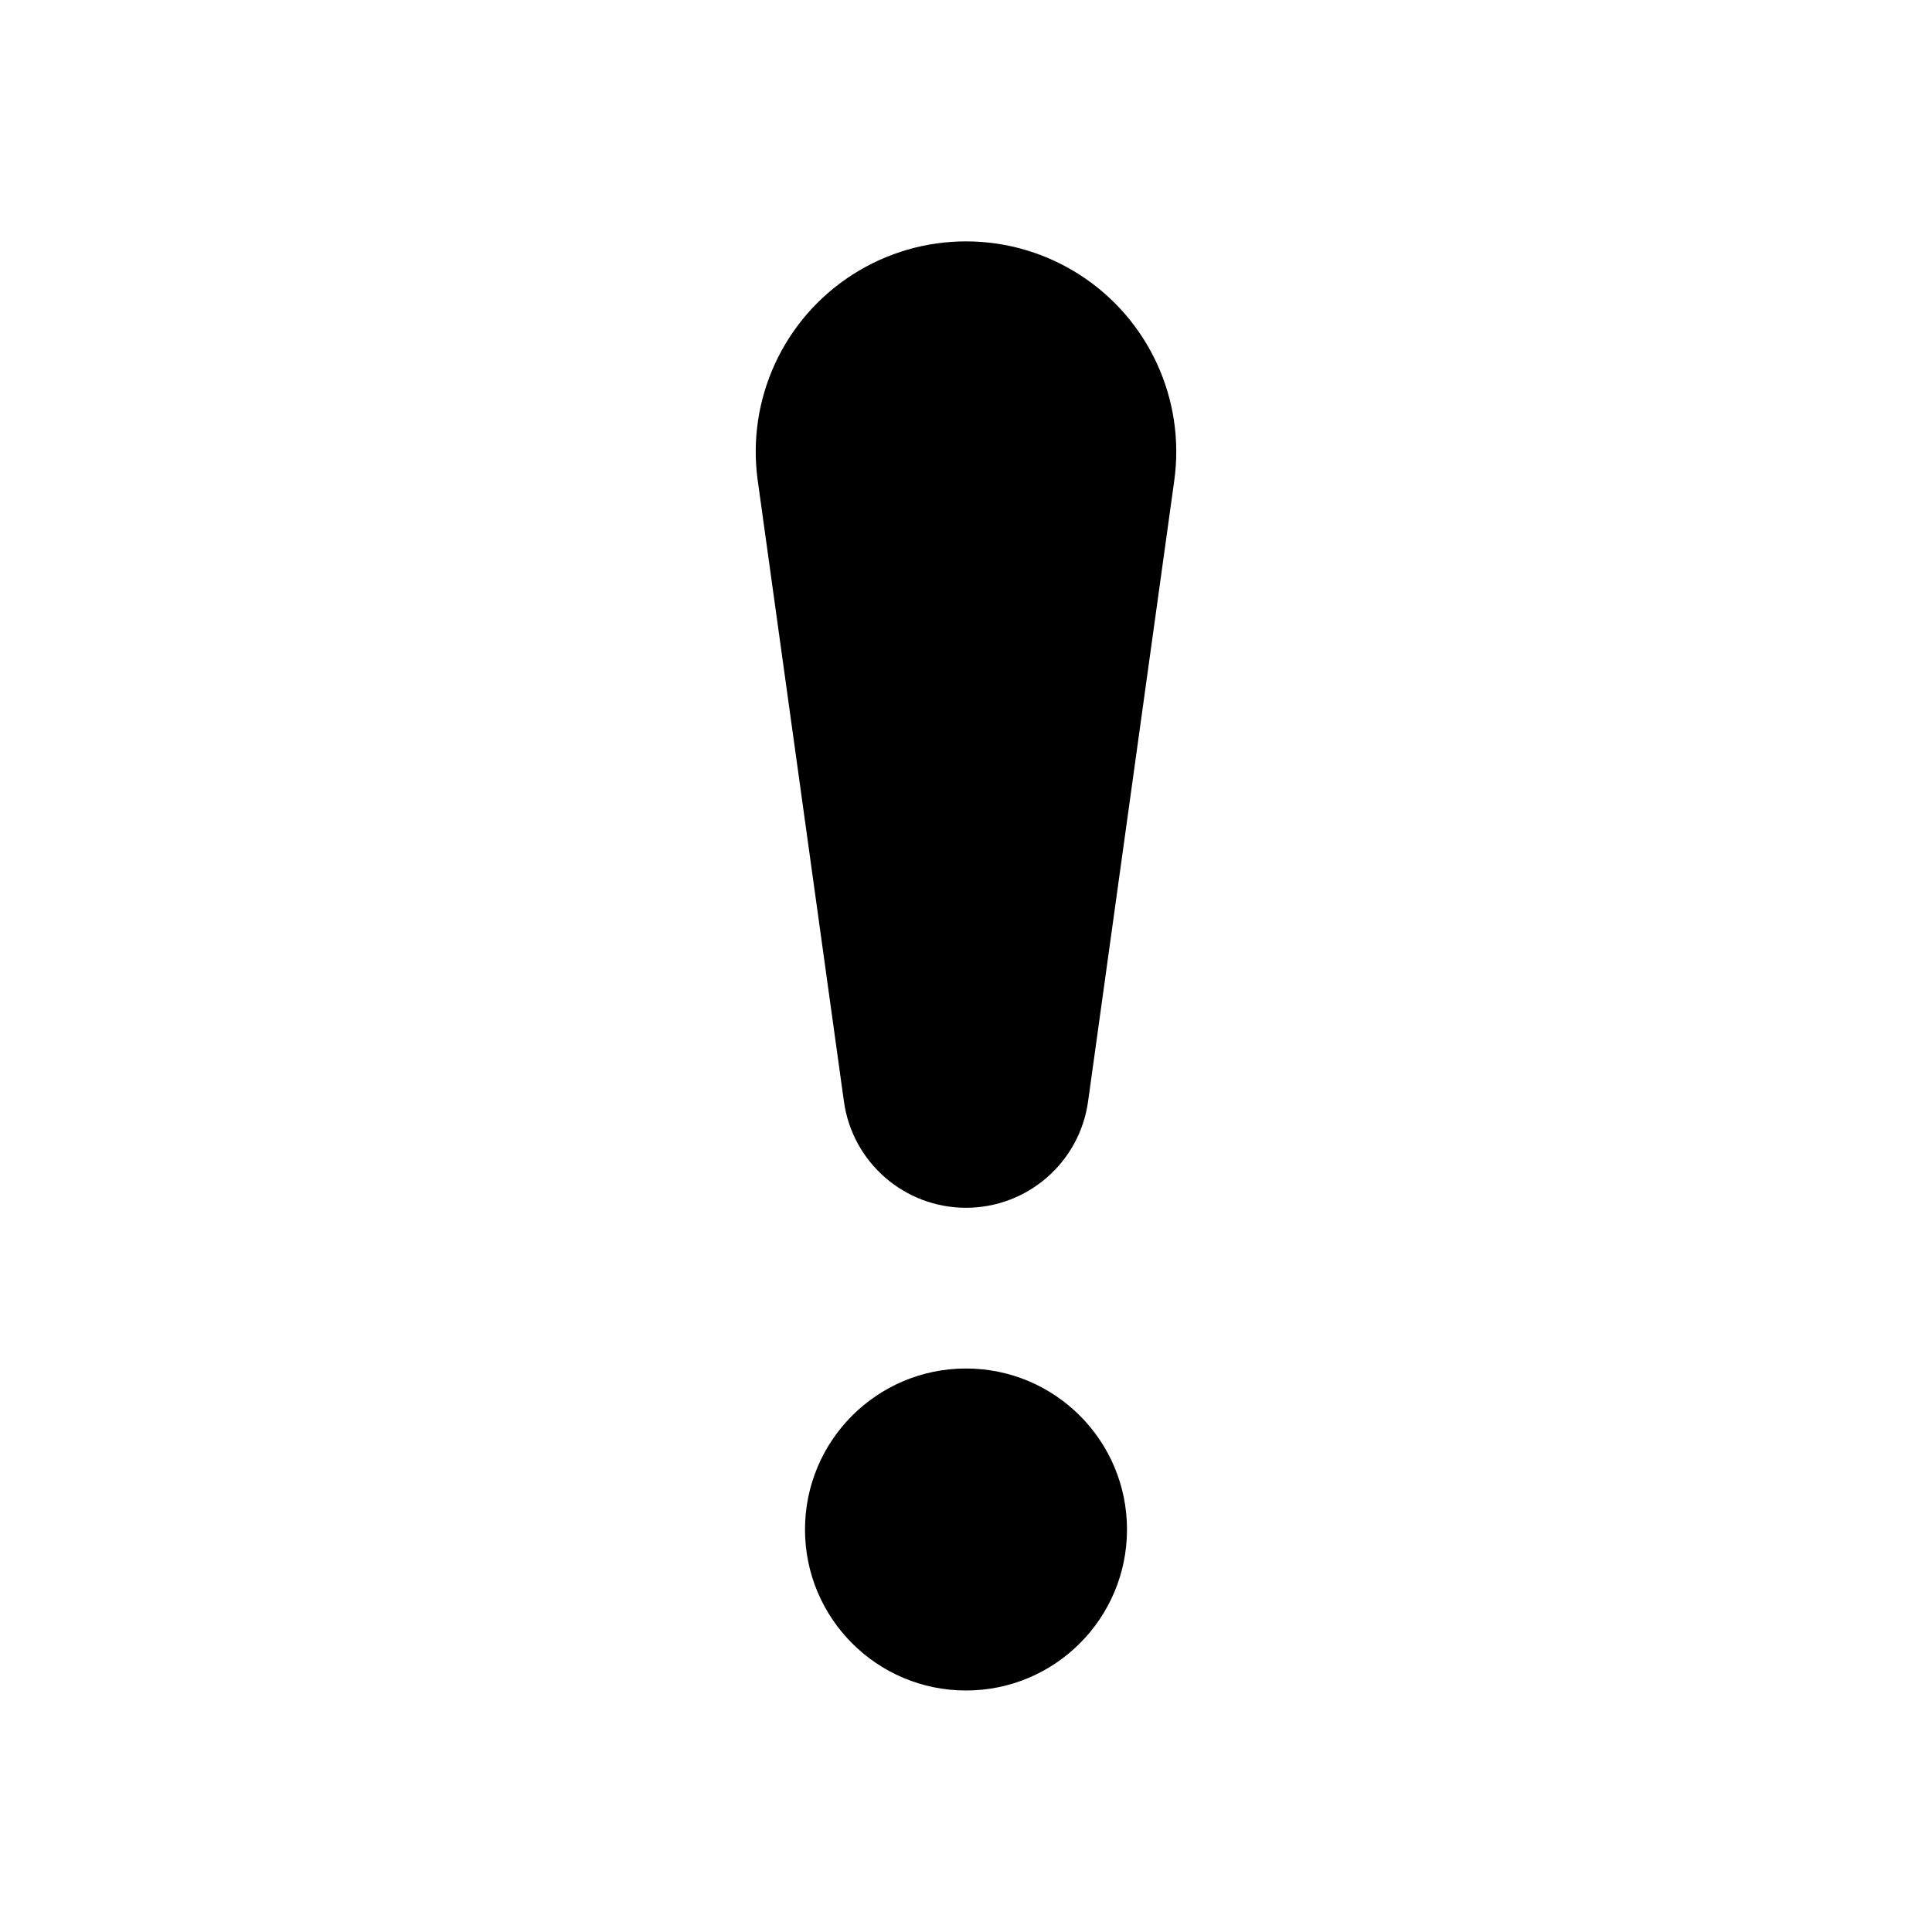
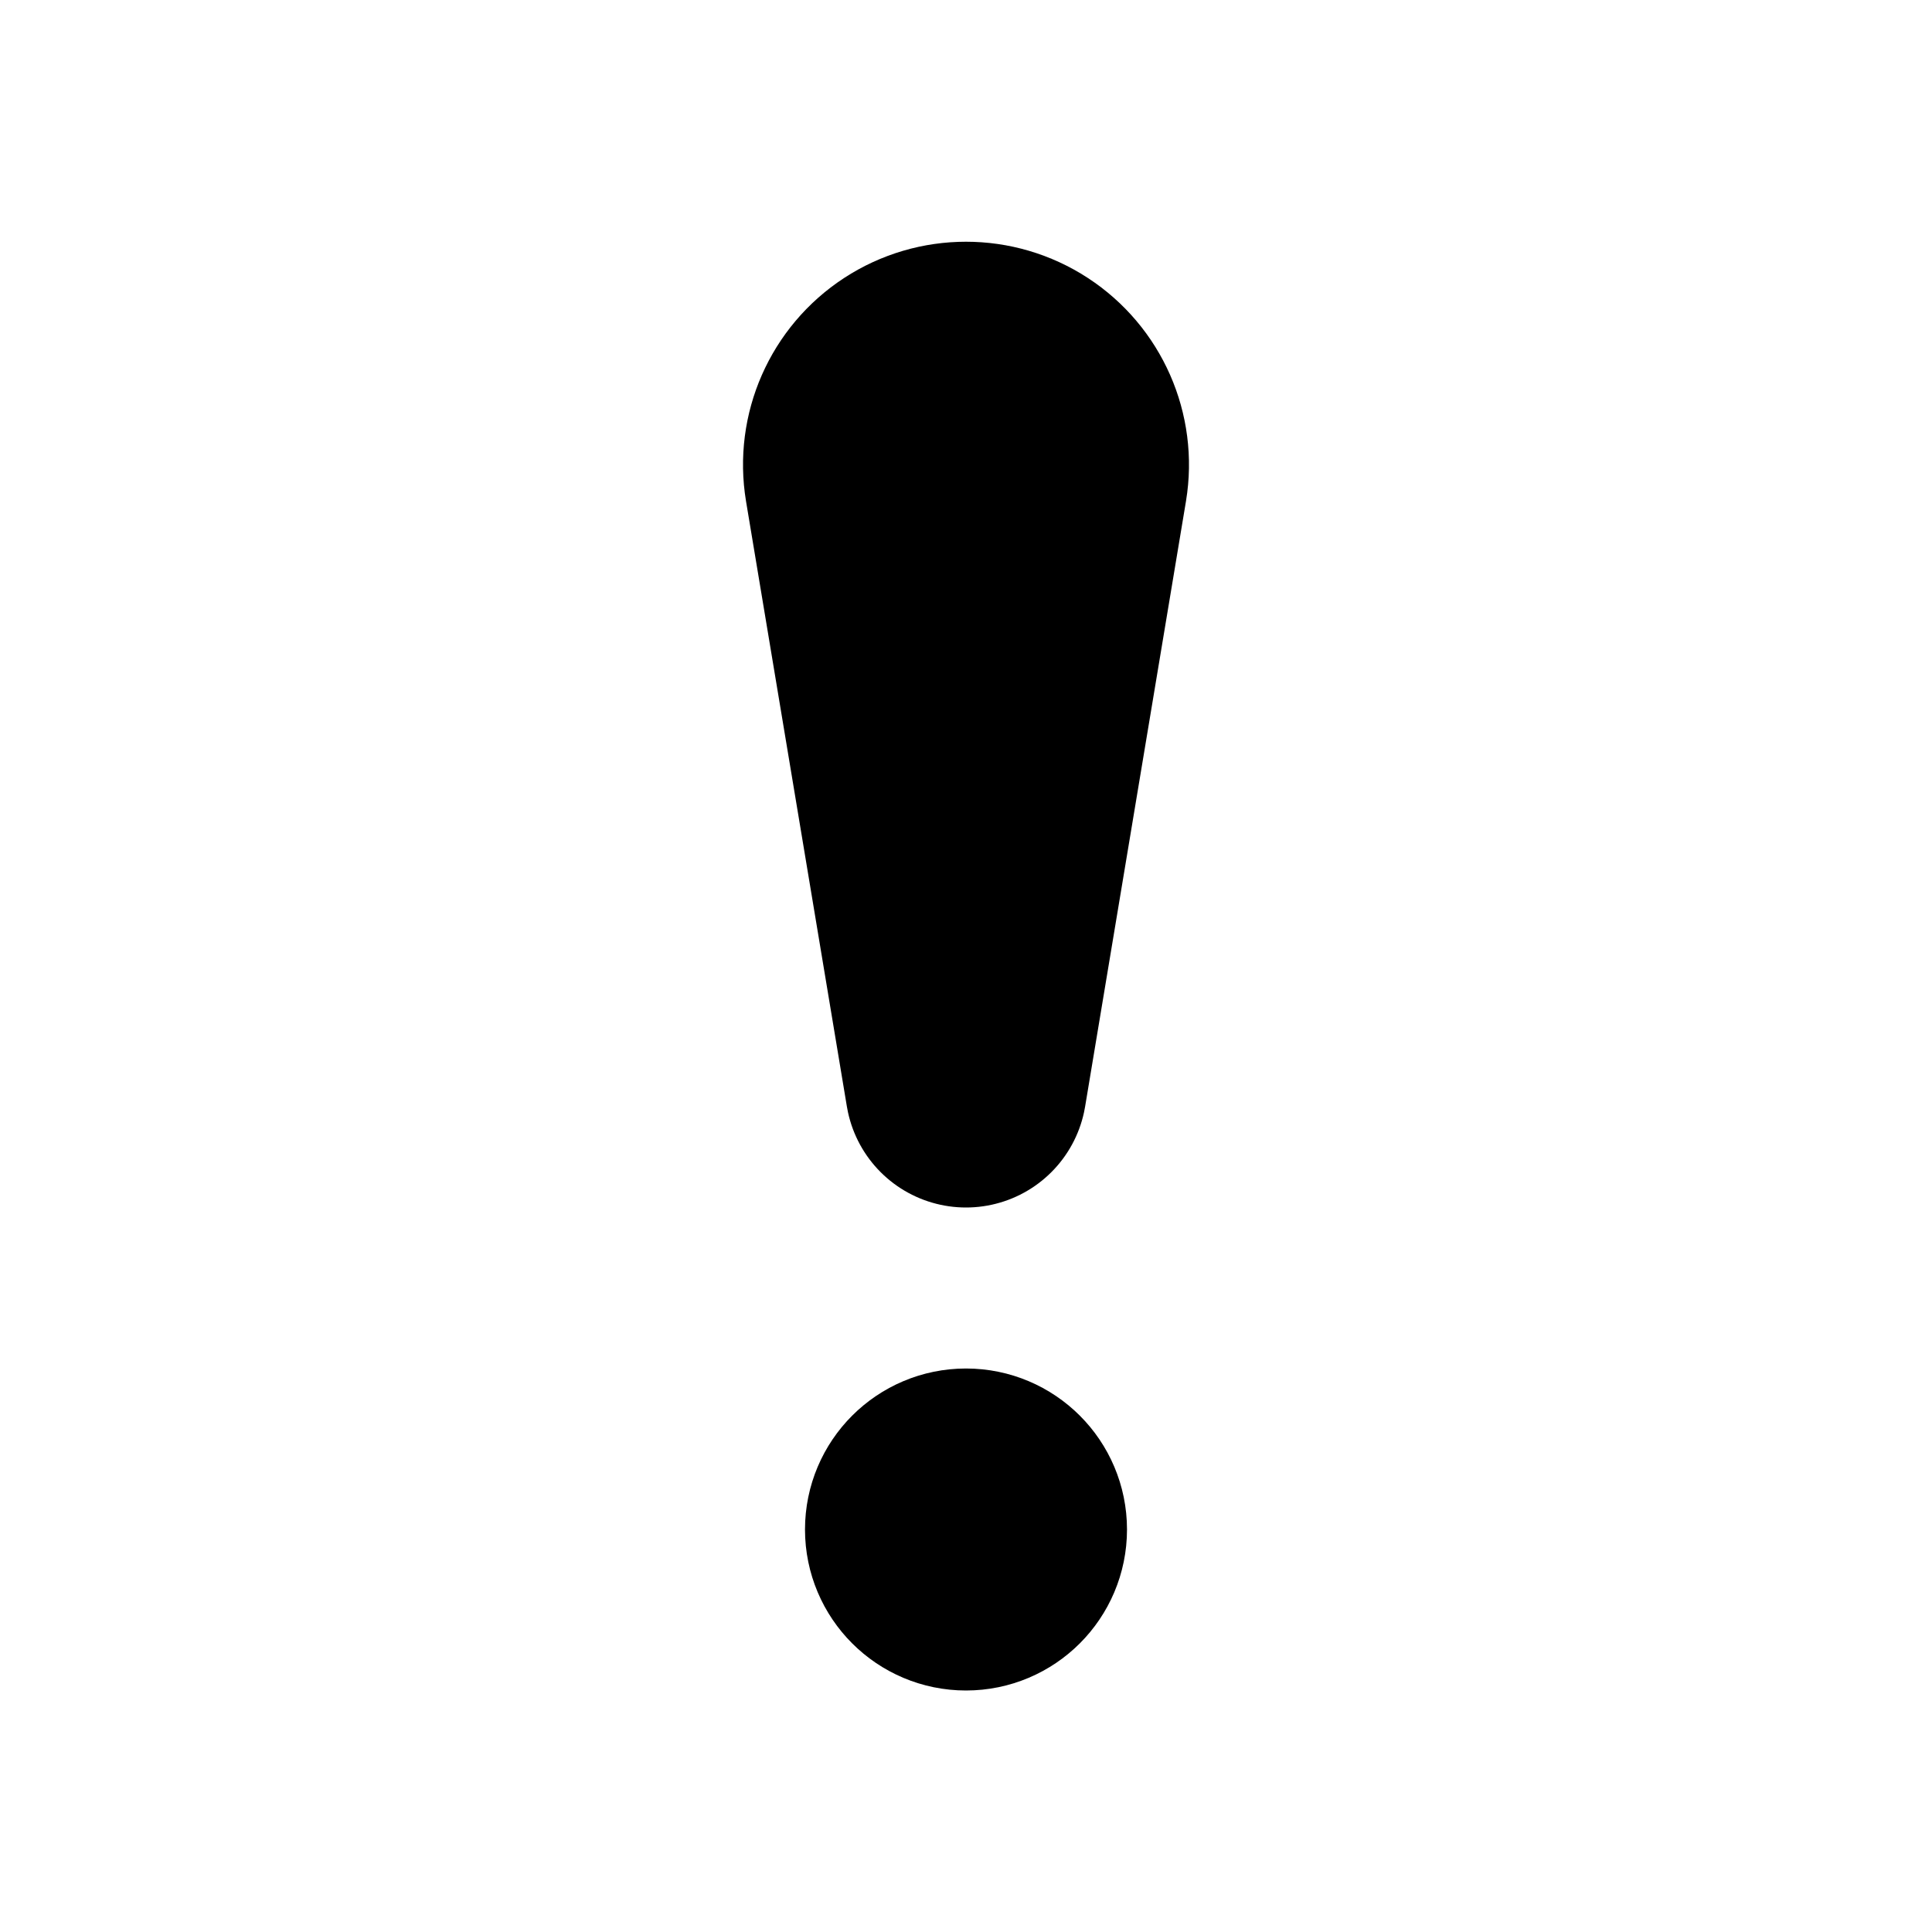
- <svg xmlns="http://www.w3.org/2000/svg" viewBox="0 0 24 24">
-   <g fill="currentColor">
-     <path d="M9.413 5.971l1.07 7.708a1.531 1.531 0 003.034 0l1.07-7.708a2.612 2.612 0 10-5.174 0z" />
-     <circle cx="12" cy="19" r="2" />
-   </g>
+ <svg xmlns="http://www.w3.org/2000/svg" width="24" height="24" fill="none" viewBox="0 0 24 24">
+   <path stroke="currentColor" stroke-linecap="round" stroke-linejoin="round" stroke-width="3" d="M13.253 5.98 12 13.5l-1.253-7.52a1.27 1.27 0 1 1 2.506 0Z" />
+   <circle cx="12" cy="19" r="1" stroke="#000" stroke-width="2" />
</svg>
